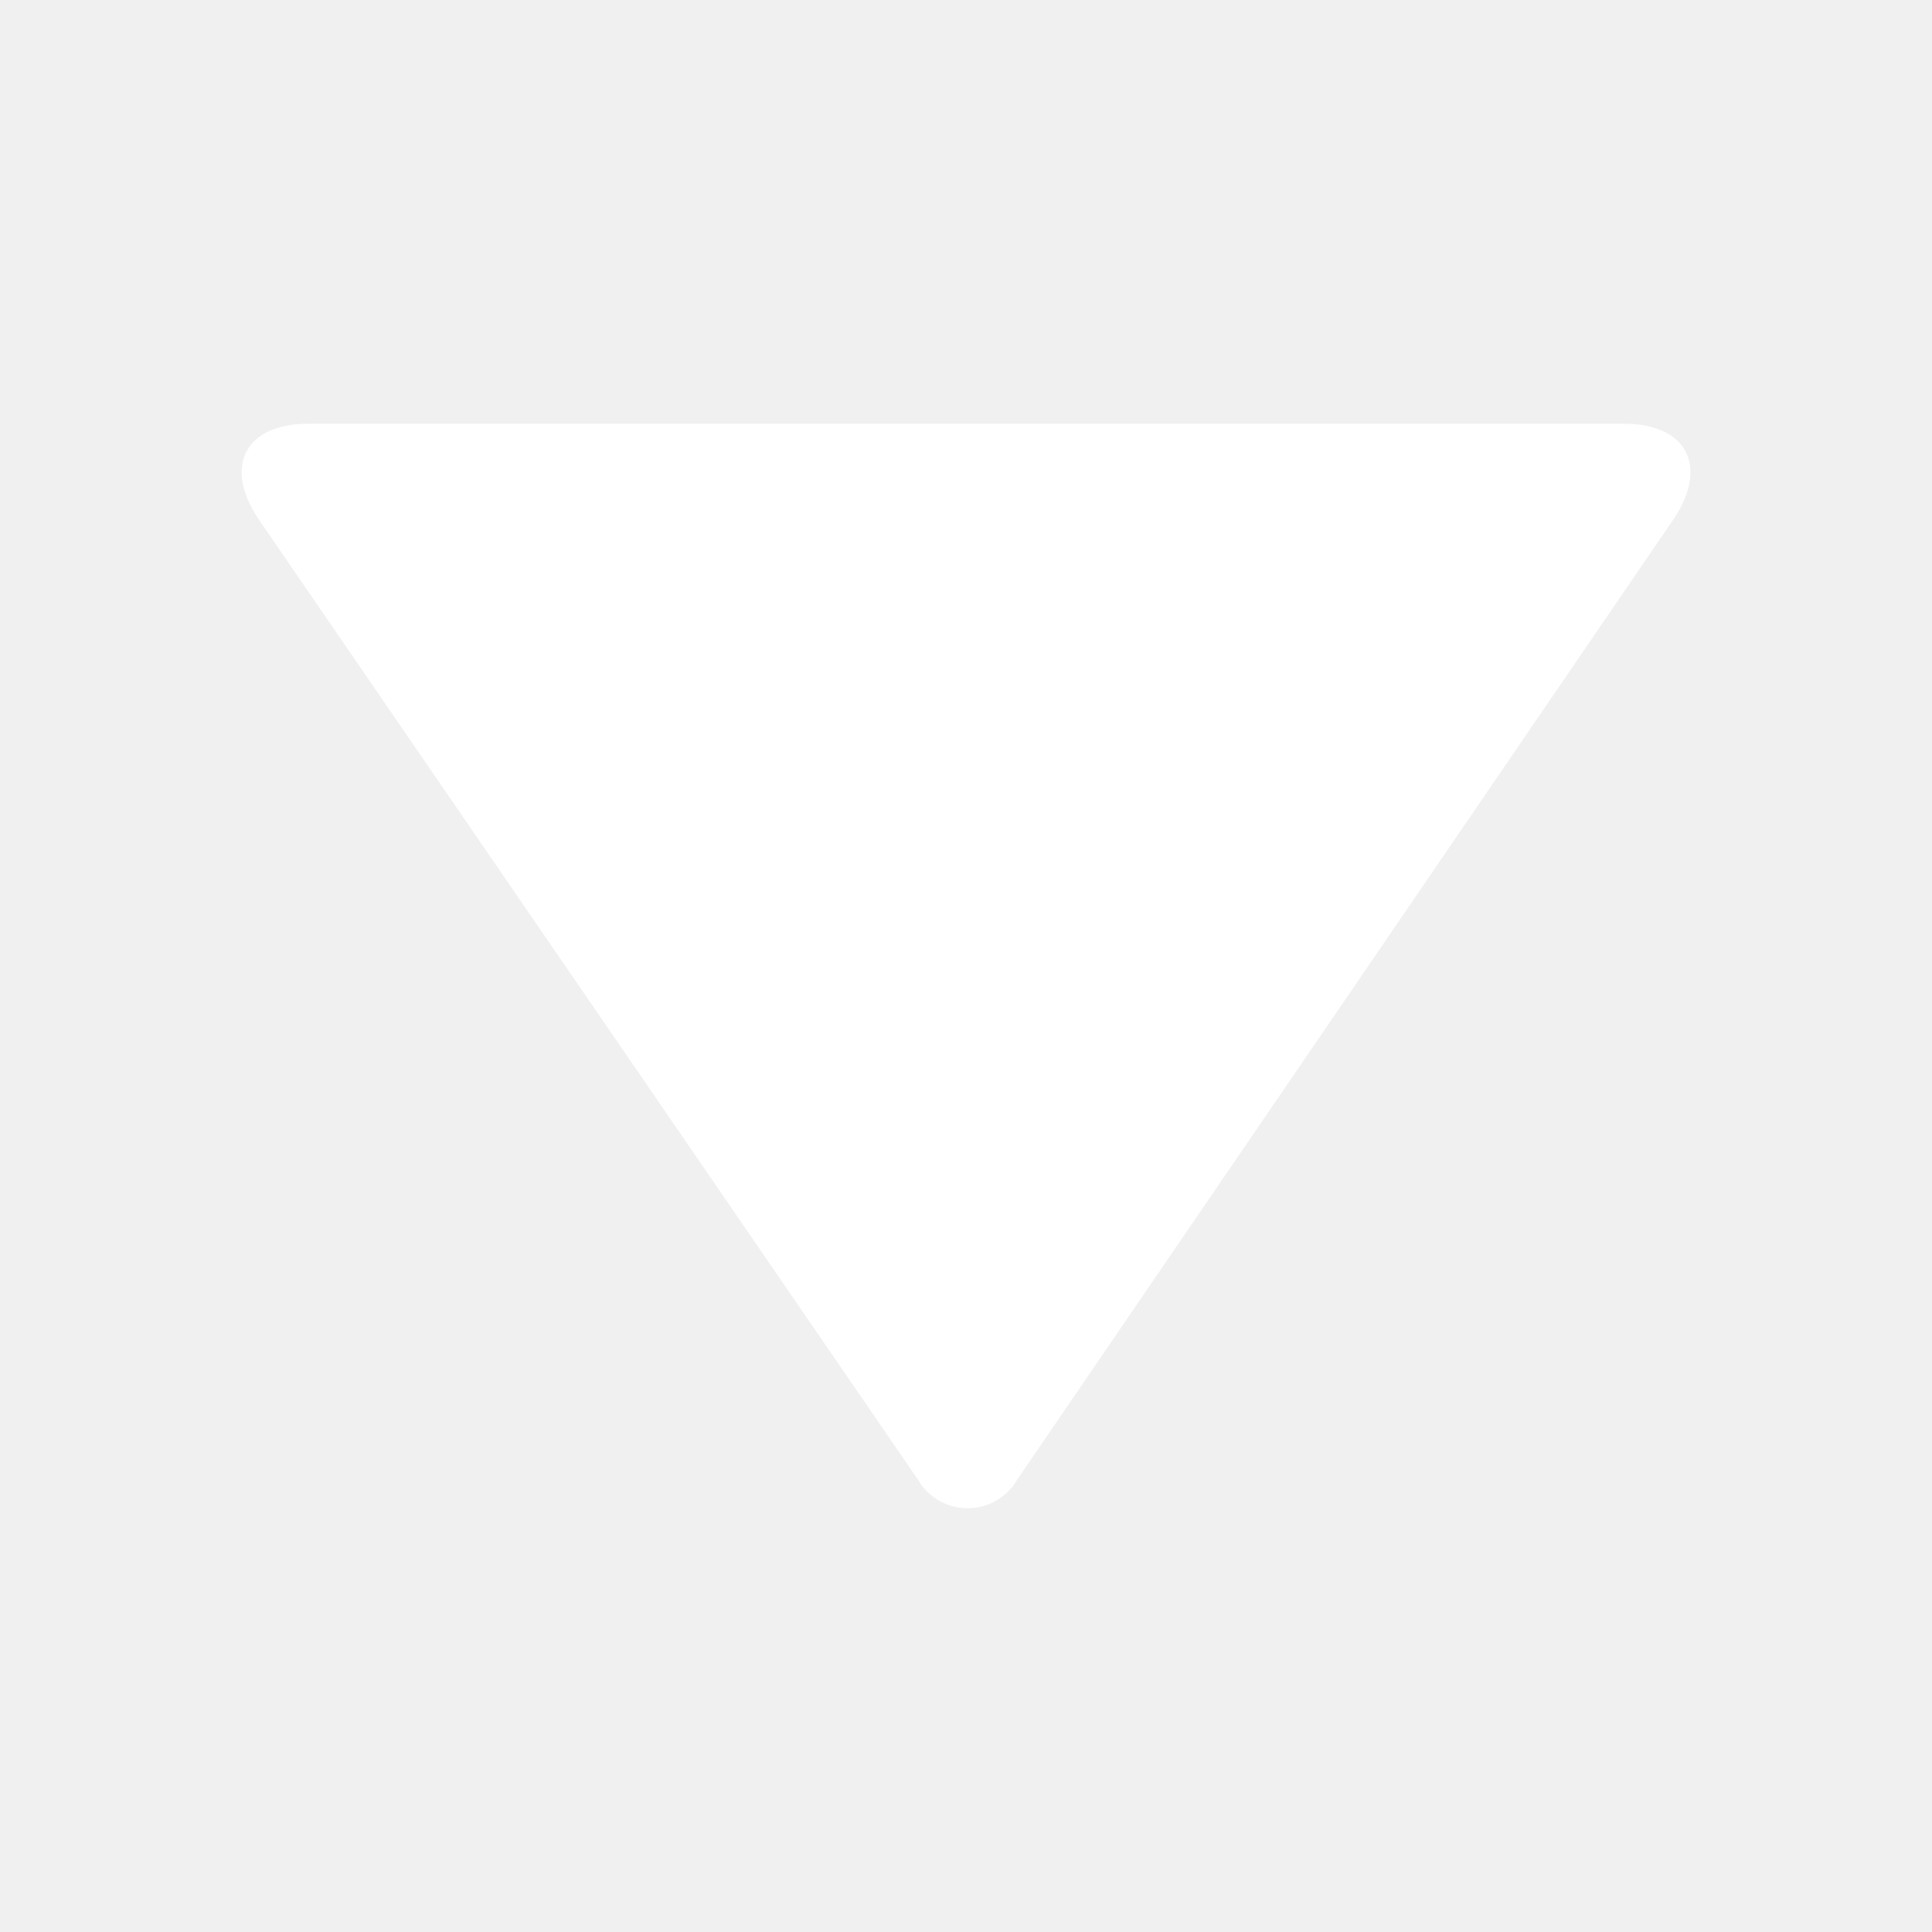
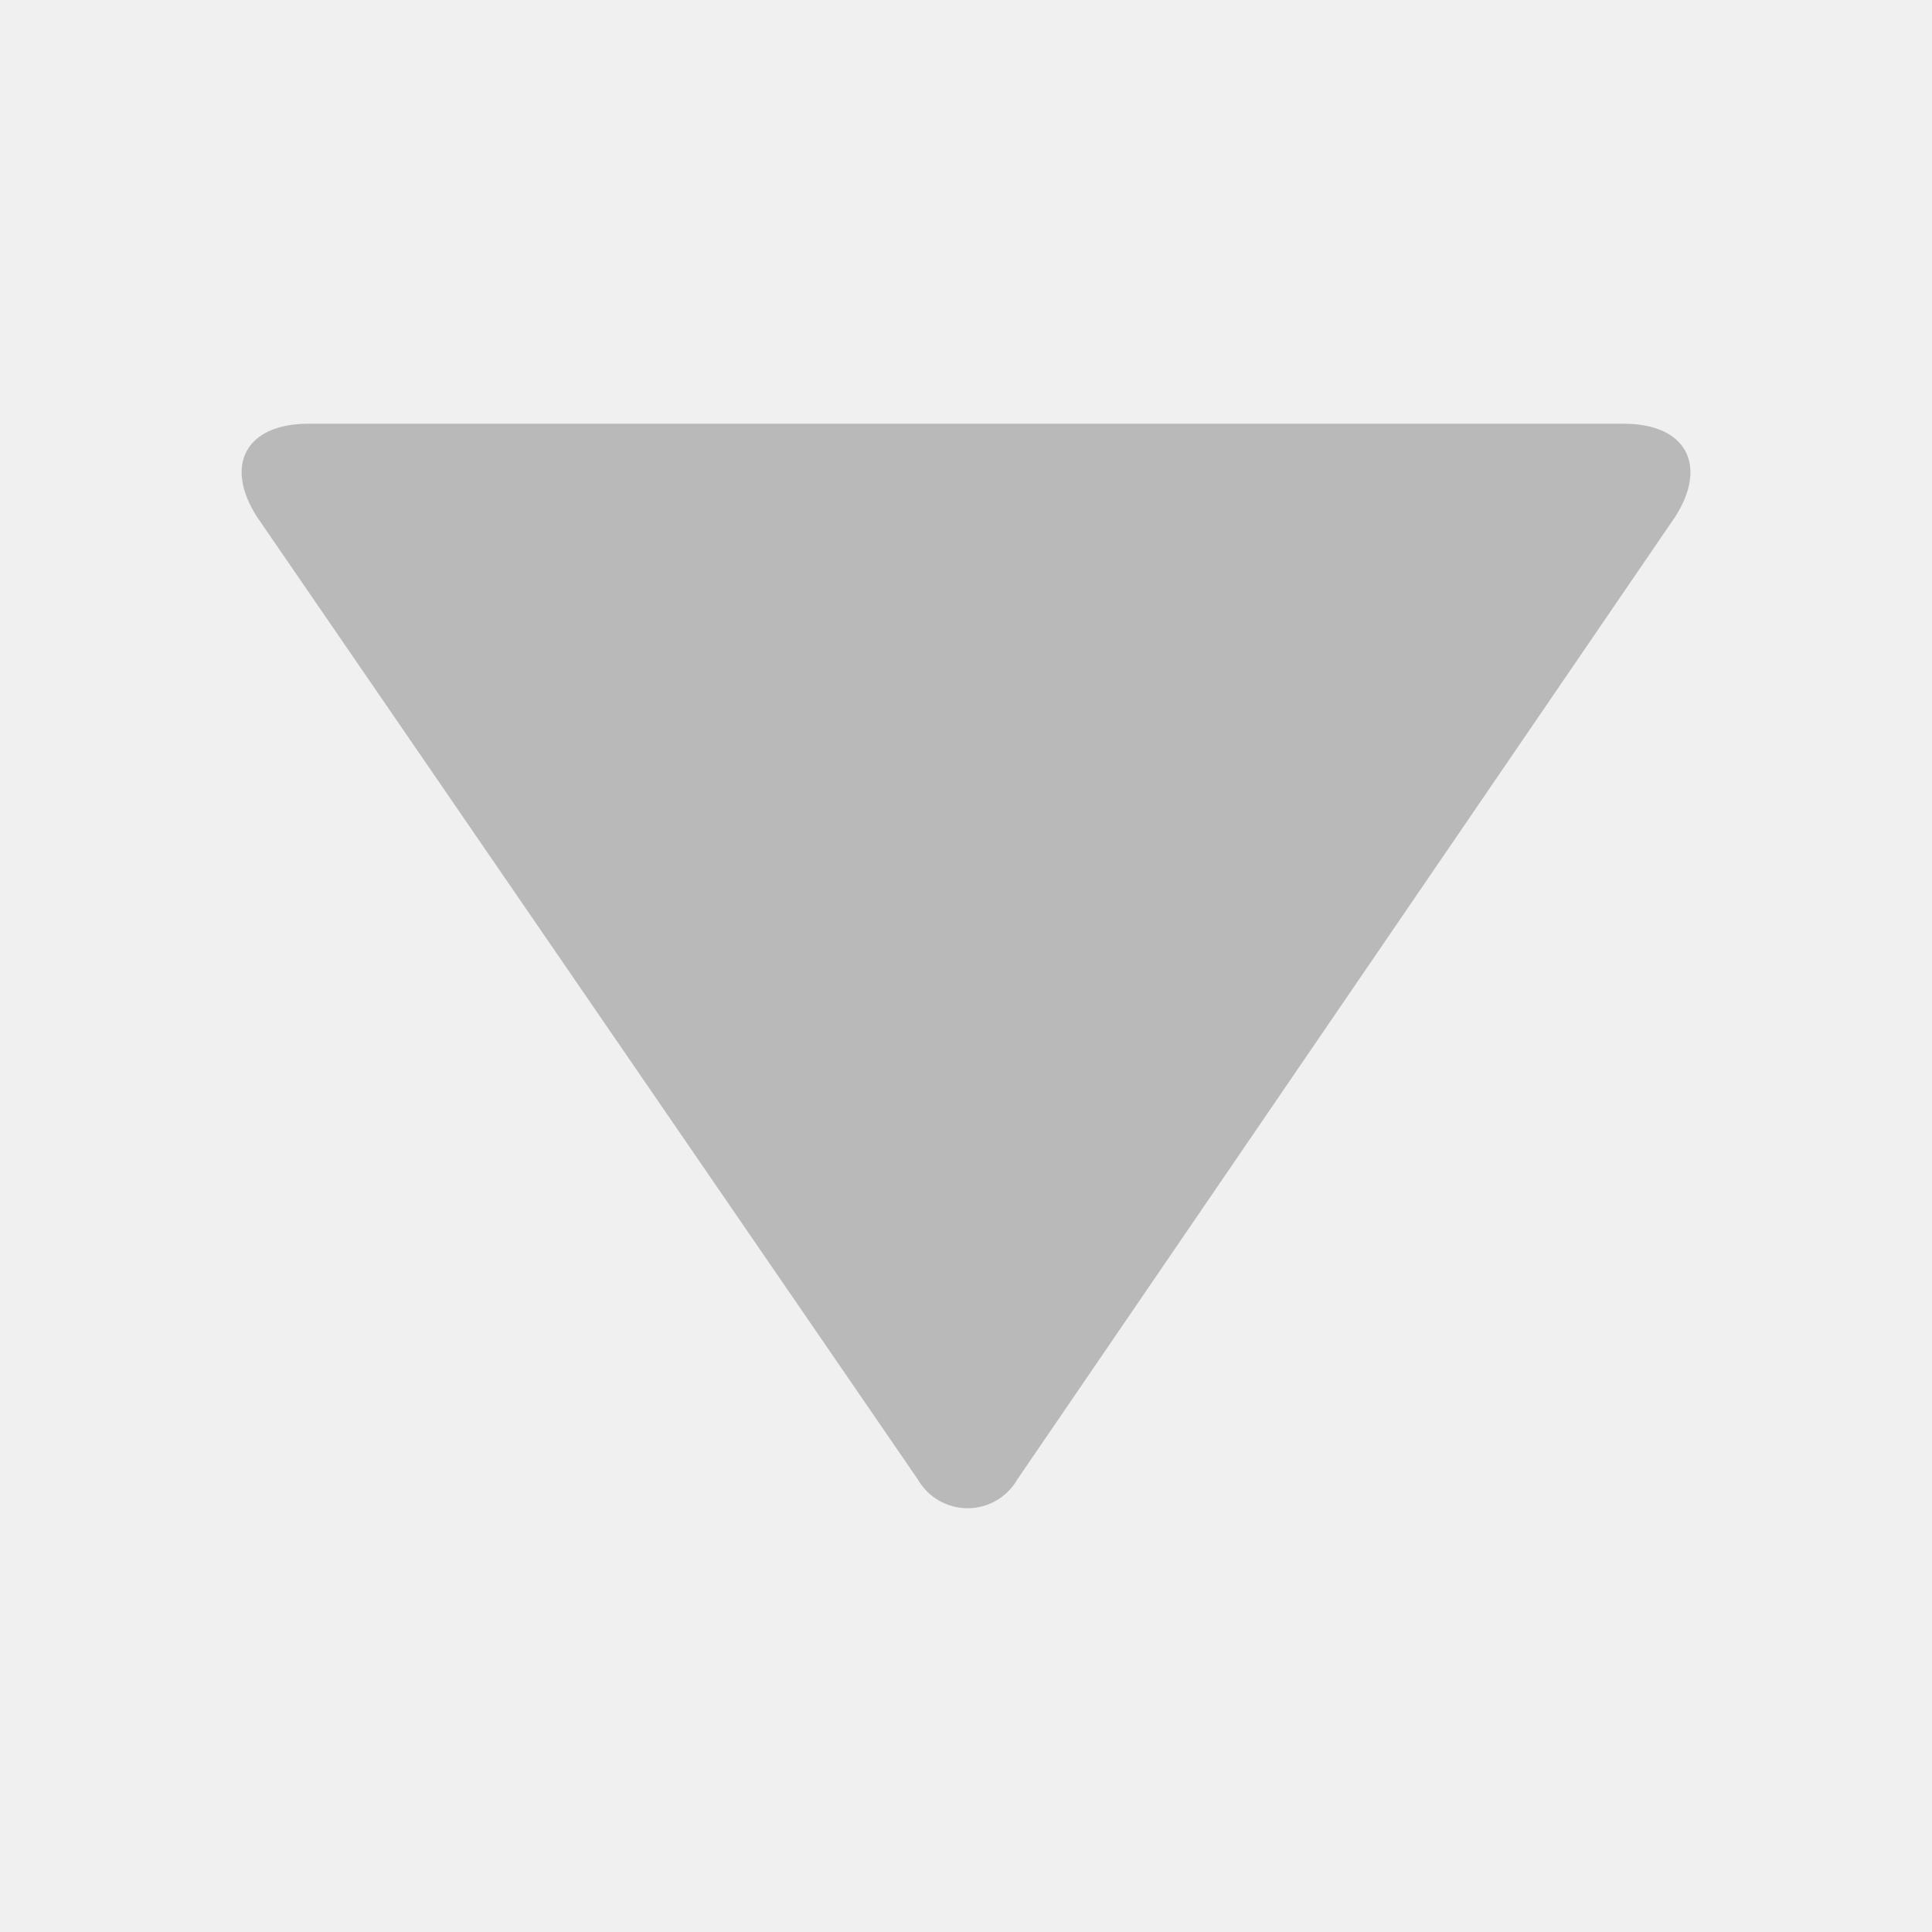
<svg xmlns="http://www.w3.org/2000/svg" height="16" viewBox="0 0 16 16" width="16">
-   <path d="m2.554 3.509h10.892c.525 0 .699.35.425.774l-5.446 7.969a.475.475 0 0 1 -.824 0l-5.471-7.969c-.275-.425-.1-.774.425-.774z" fill="#fff" stroke-width=".25" />
+   <path d="m2.554 3.509h10.892c.525 0 .699.35.425.774l-5.446 7.969a.475.475 0 0 1 -.824 0l-5.471-7.969c-.275-.425-.1-.774.425-.774z" fill="#b3b3b3" opacity=".9" stroke-width=".25" />
</svg>
